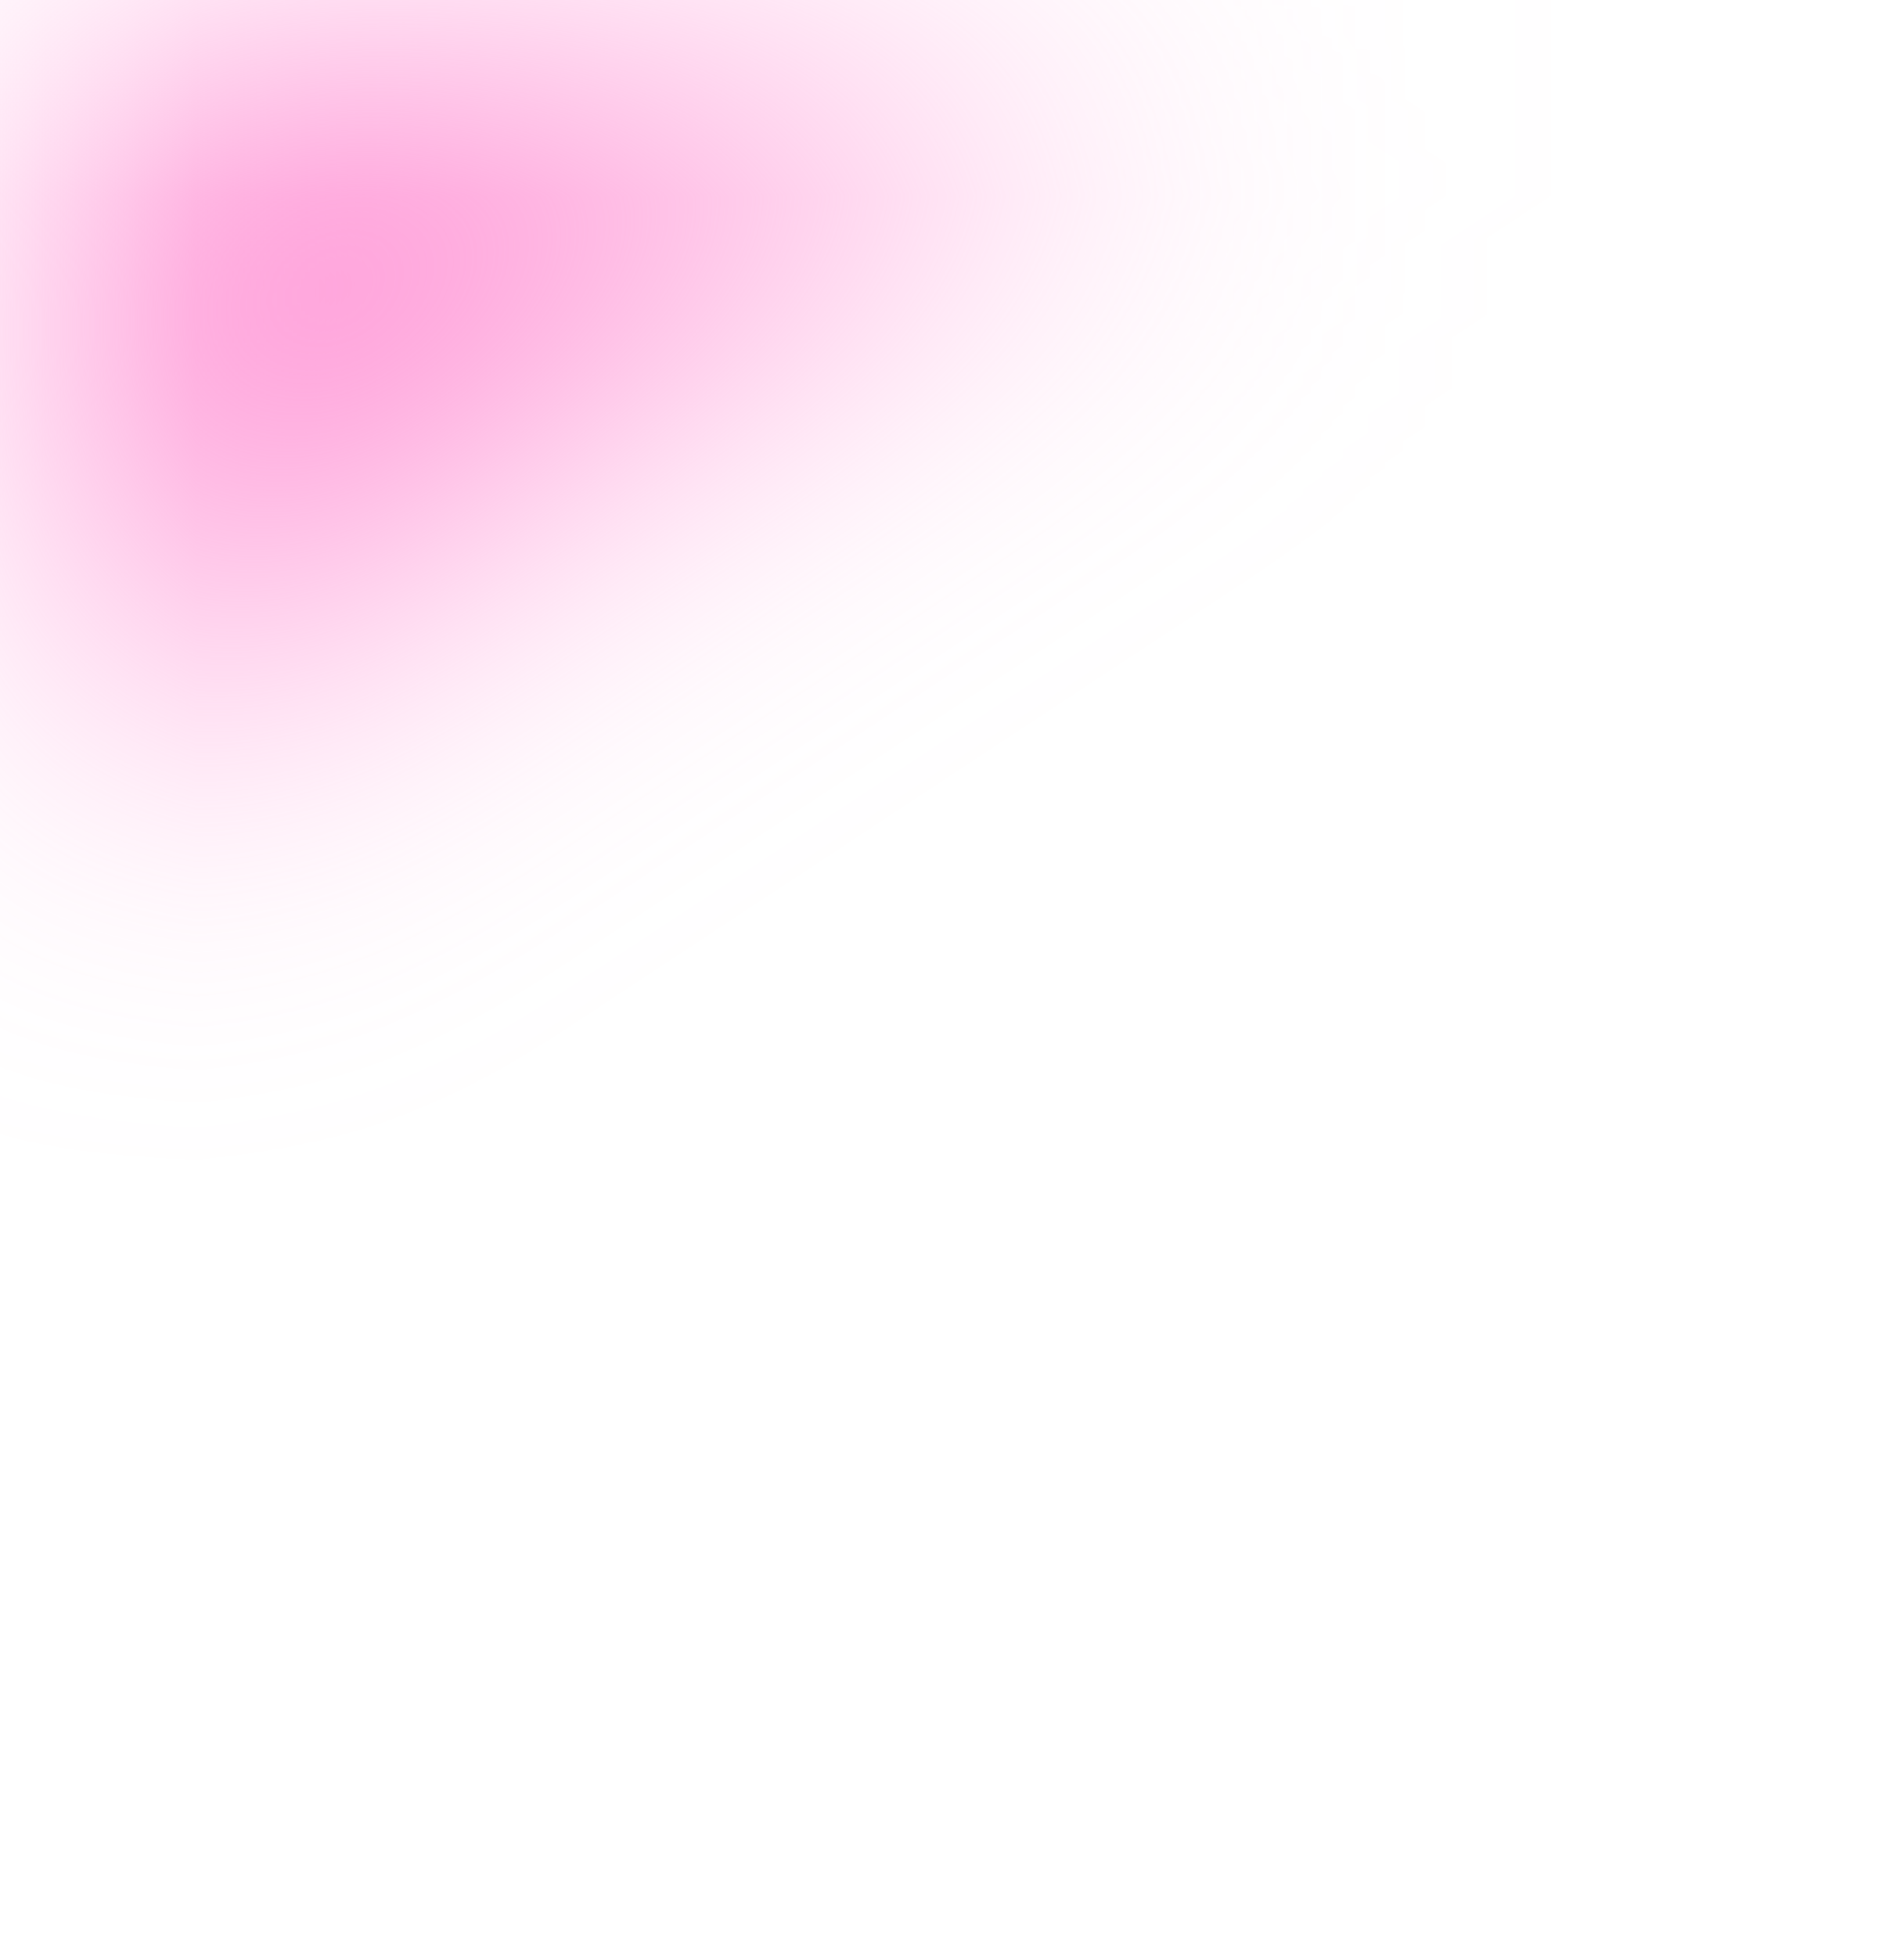
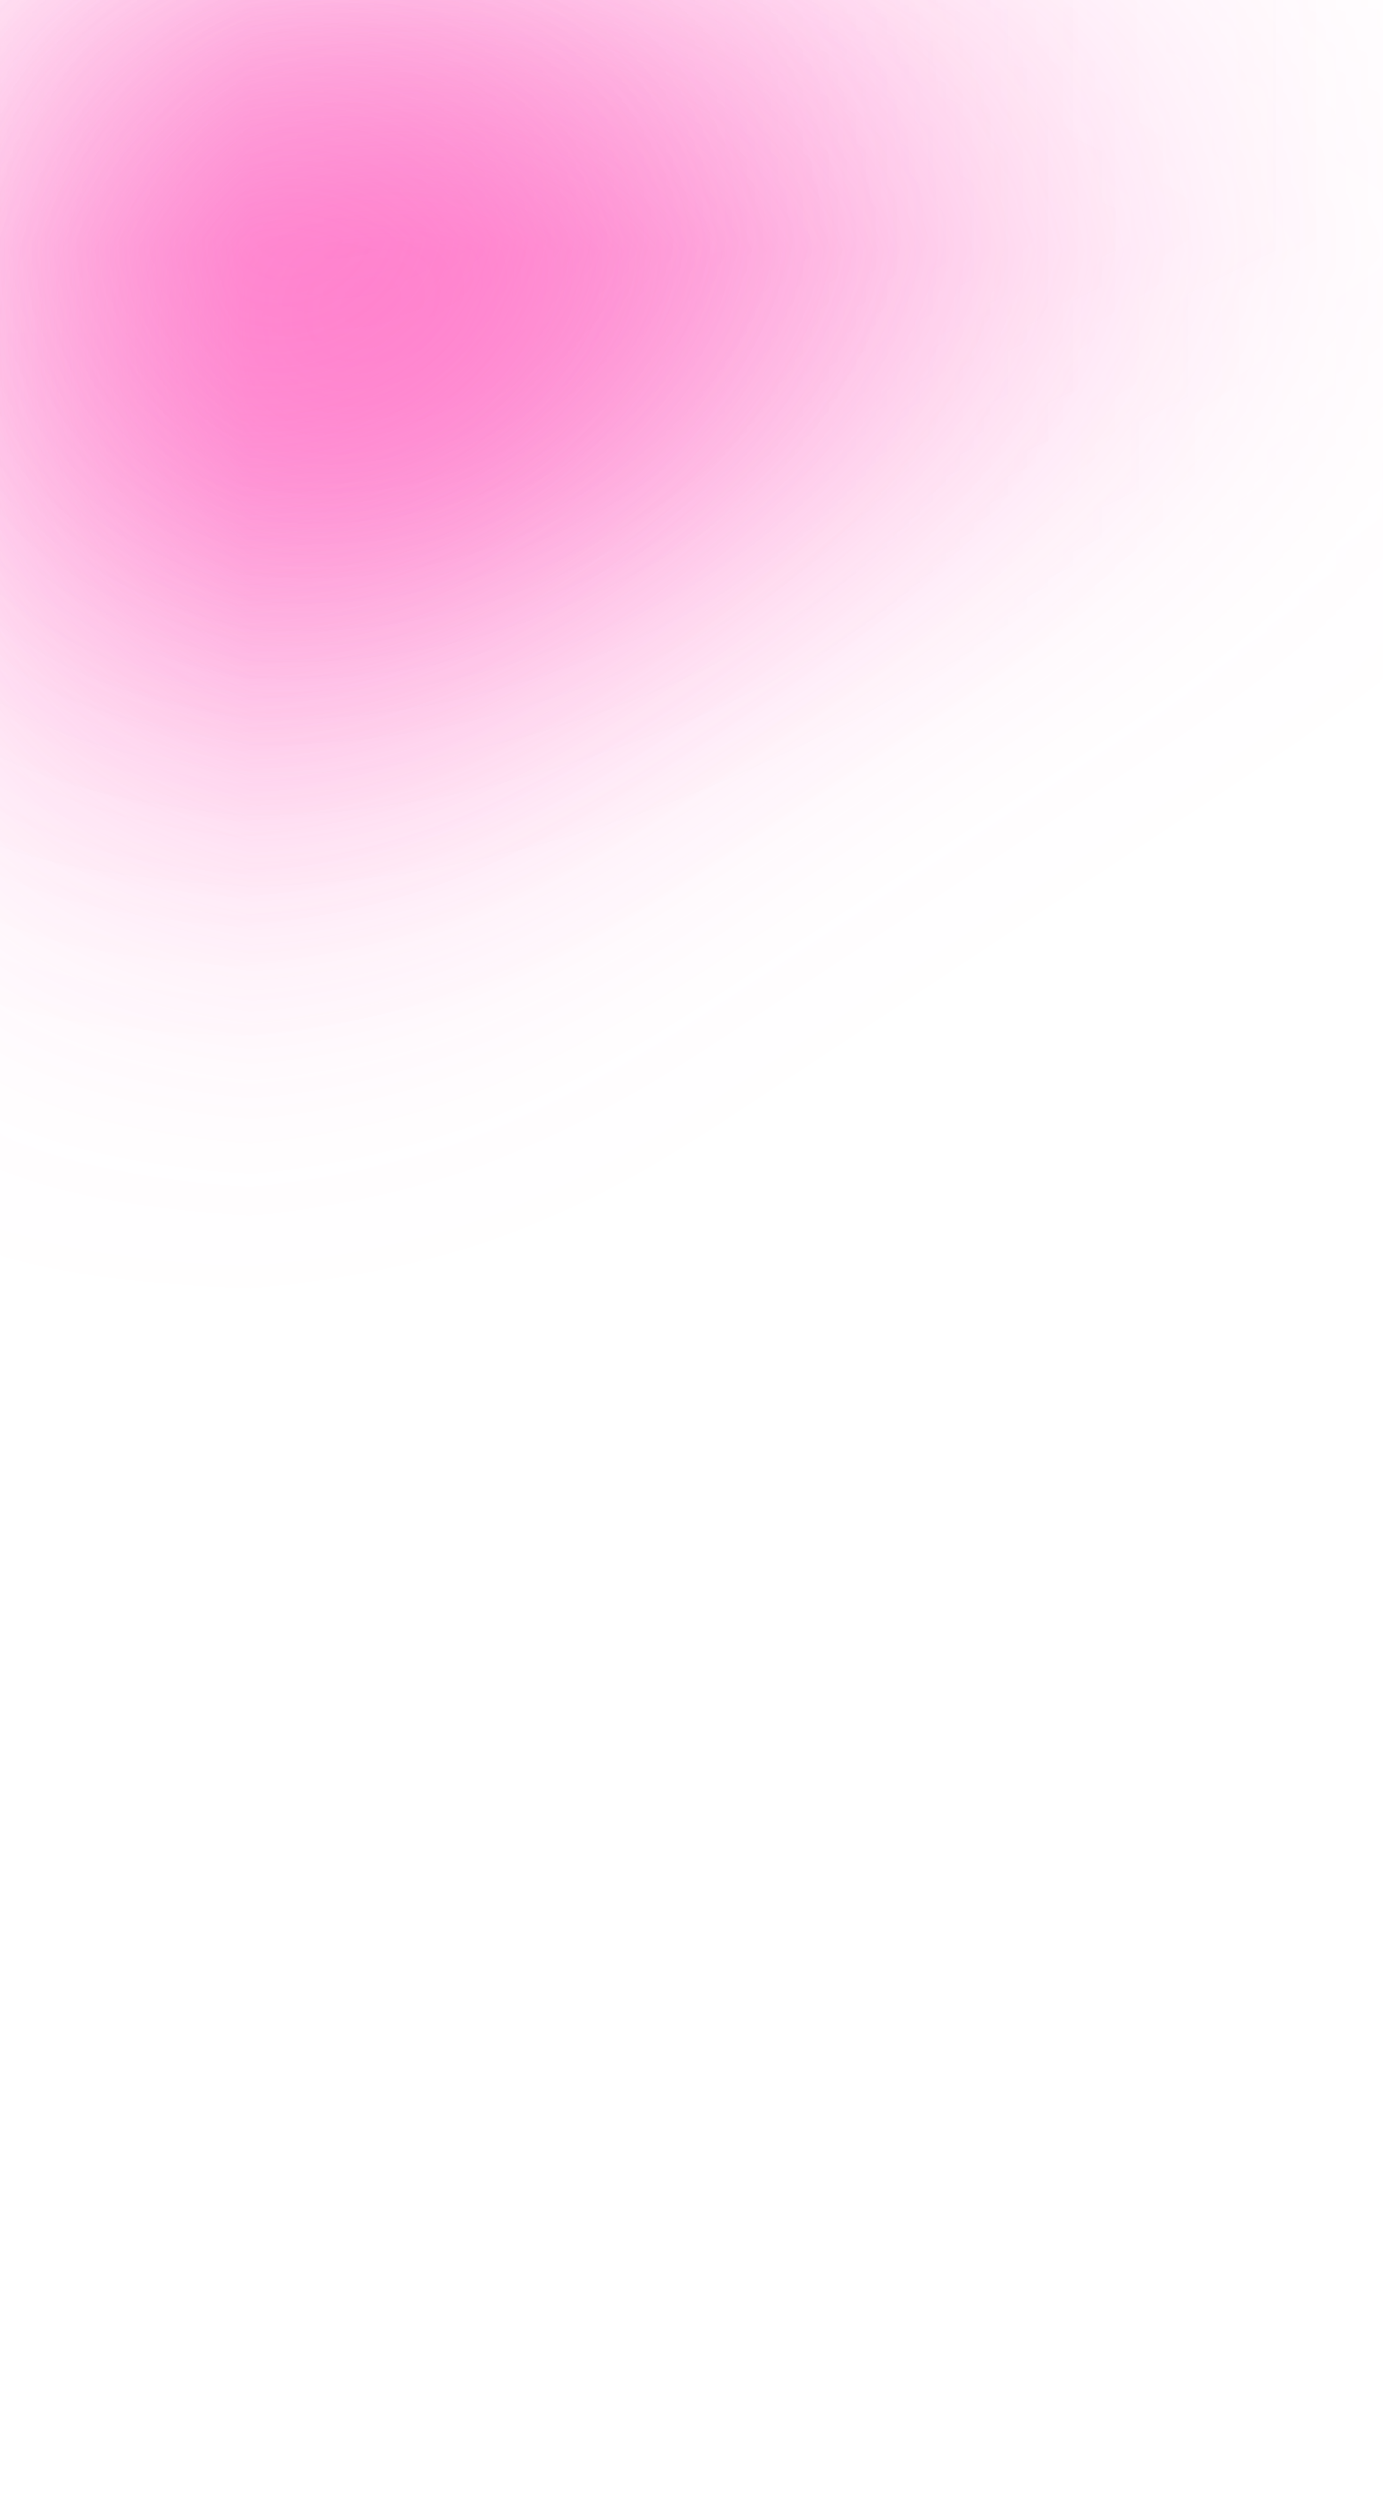
- <svg xmlns="http://www.w3.org/2000/svg" width="360" height="370" viewBox="0 0 360 370" fill="none">
-   <g filter="url(#filter0_f_394_316)">
+ <svg xmlns="http://www.w3.org/2000/svg" width="360" height="651" viewBox="0 0 360 651" fill="none">
+   <g filter="url(#filter0_f_394_313)">
+     <path d="M830.092 -308.47L14.18 96.9C163.415 -227.23 175.192 -366.727 123.894 -573.064L178.469 -606.493C364.568 -408.472 513.908 -351.177 830.092 -308.47Z" fill="#F80498" />
+   </g>
+   <g filter="url(#filter1_f_394_313)">
+     <path d="M428.826 -77.155L-203.262 339.442C-142.69 32.519 -162.991 -96.844 -253.773 -284.614L-212.884 -318.308C-4.757 -145.228 139.888 -100.118 428.826 -77.155Z" fill="#FF3EB3" />
+   </g>
+   <g filter="url(#filter2_f_394_313)">
    <path d="M305.337 -55.797L-138.944 237.021C-96.37 21.291 -110.639 -69.635 -174.448 -201.615L-145.708 -225.298C0.581 -103.643 102.248 -71.937 305.337 -55.797Z" fill="#FF87D0" />
  </g>
  <defs>
-     <filter id="filter0_f_394_316" x="-306.73" y="-357.58" width="744.349" height="726.883" filterUnits="userSpaceOnUse" color-interpolation-filters="sRGB">
+     <filter id="filter0_f_394_313" x="-539.62" y="-1160.29" width="1923.51" height="1810.99" filterUnits="userSpaceOnUse" color-interpolation-filters="sRGB">
      <feFlood flood-opacity="0" result="BackgroundImageFix" />
      <feBlend mode="normal" in="SourceGraphic" in2="BackgroundImageFix" result="shape" />
-       <feGaussianBlur stdDeviation="66.141" result="effect1_foregroundBlur_394_316" />
+       <feGaussianBlur stdDeviation="276.9" result="effect1_foregroundBlur_394_313" />
+     </filter>
+     <filter id="filter1_f_394_313" x="-441.973" y="-506.508" width="1059" height="1034.15" filterUnits="userSpaceOnUse" color-interpolation-filters="sRGB">
+       <feFlood flood-opacity="0" result="BackgroundImageFix" />
+       <feBlend mode="normal" in="SourceGraphic" in2="BackgroundImageFix" result="shape" />
+       <feGaussianBlur stdDeviation="94.1" result="effect1_foregroundBlur_394_313" />
+     </filter>
+     <filter id="filter2_f_394_313" x="-306.73" y="-357.58" width="744.349" height="726.883" filterUnits="userSpaceOnUse" color-interpolation-filters="sRGB">
+       <feFlood flood-opacity="0" result="BackgroundImageFix" />
+       <feBlend mode="normal" in="SourceGraphic" in2="BackgroundImageFix" result="shape" />
+       <feGaussianBlur stdDeviation="66.141" result="effect1_foregroundBlur_394_313" />
    </filter>
  </defs>
</svg>
